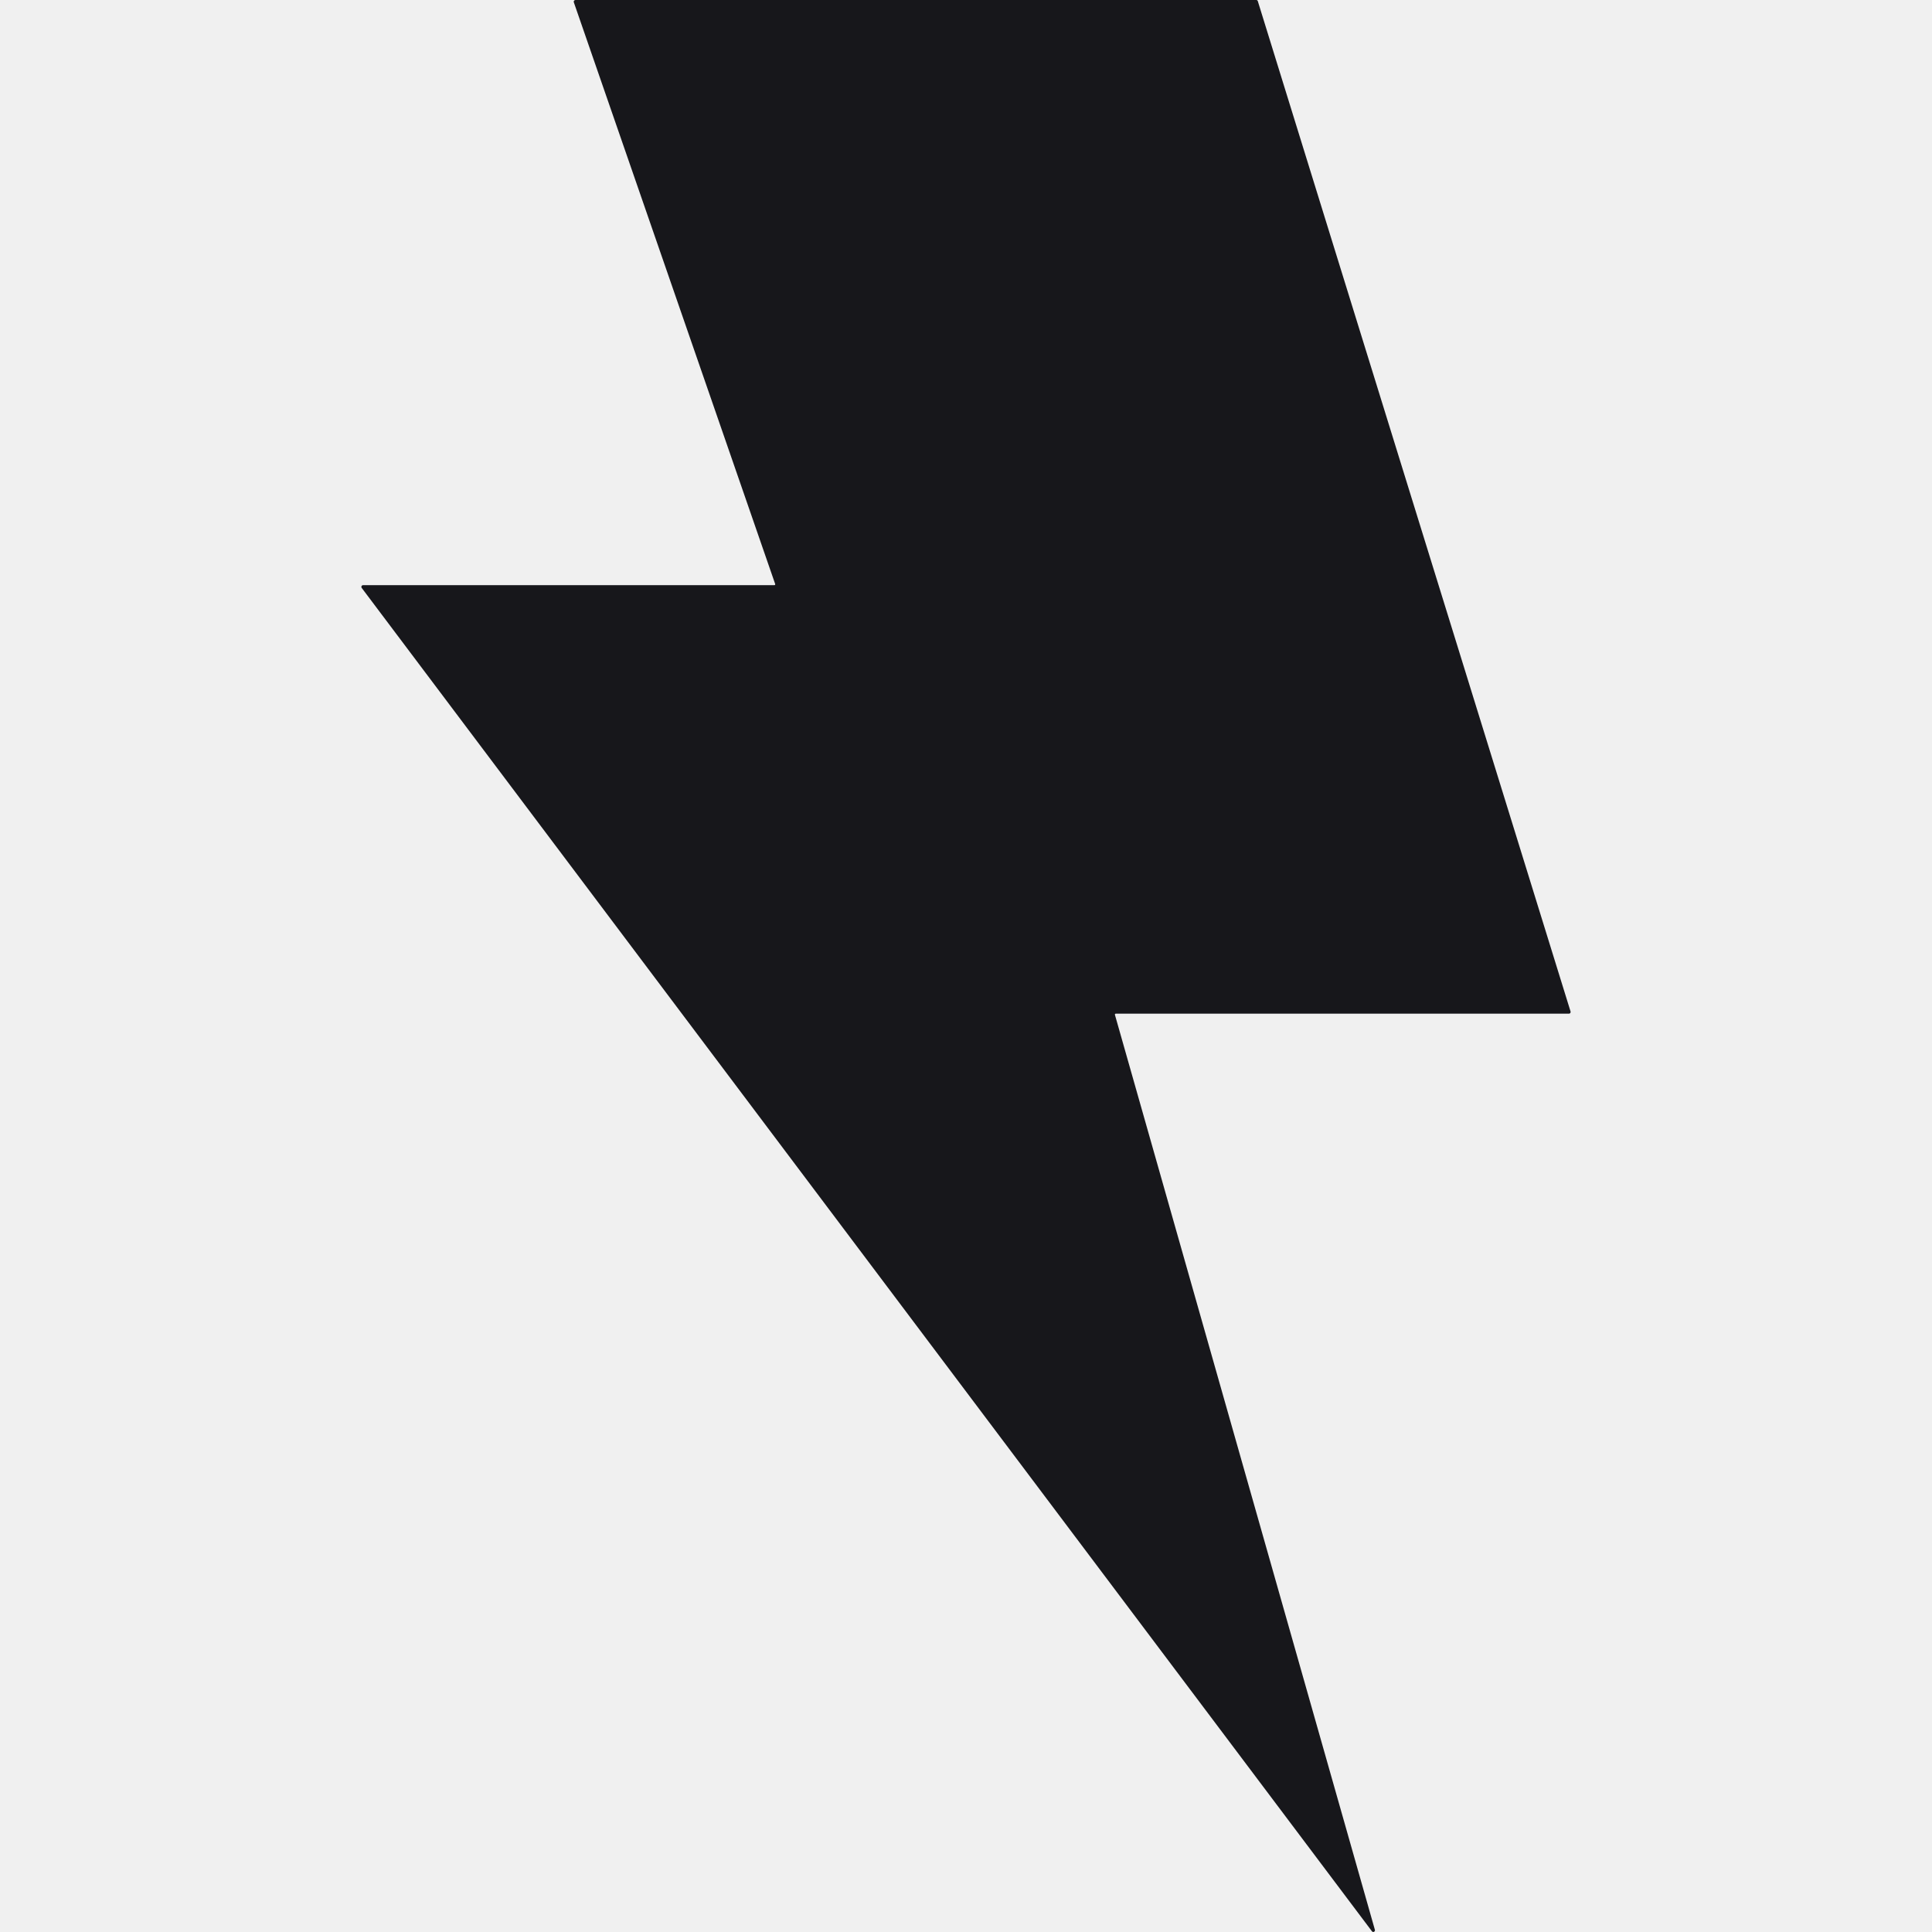
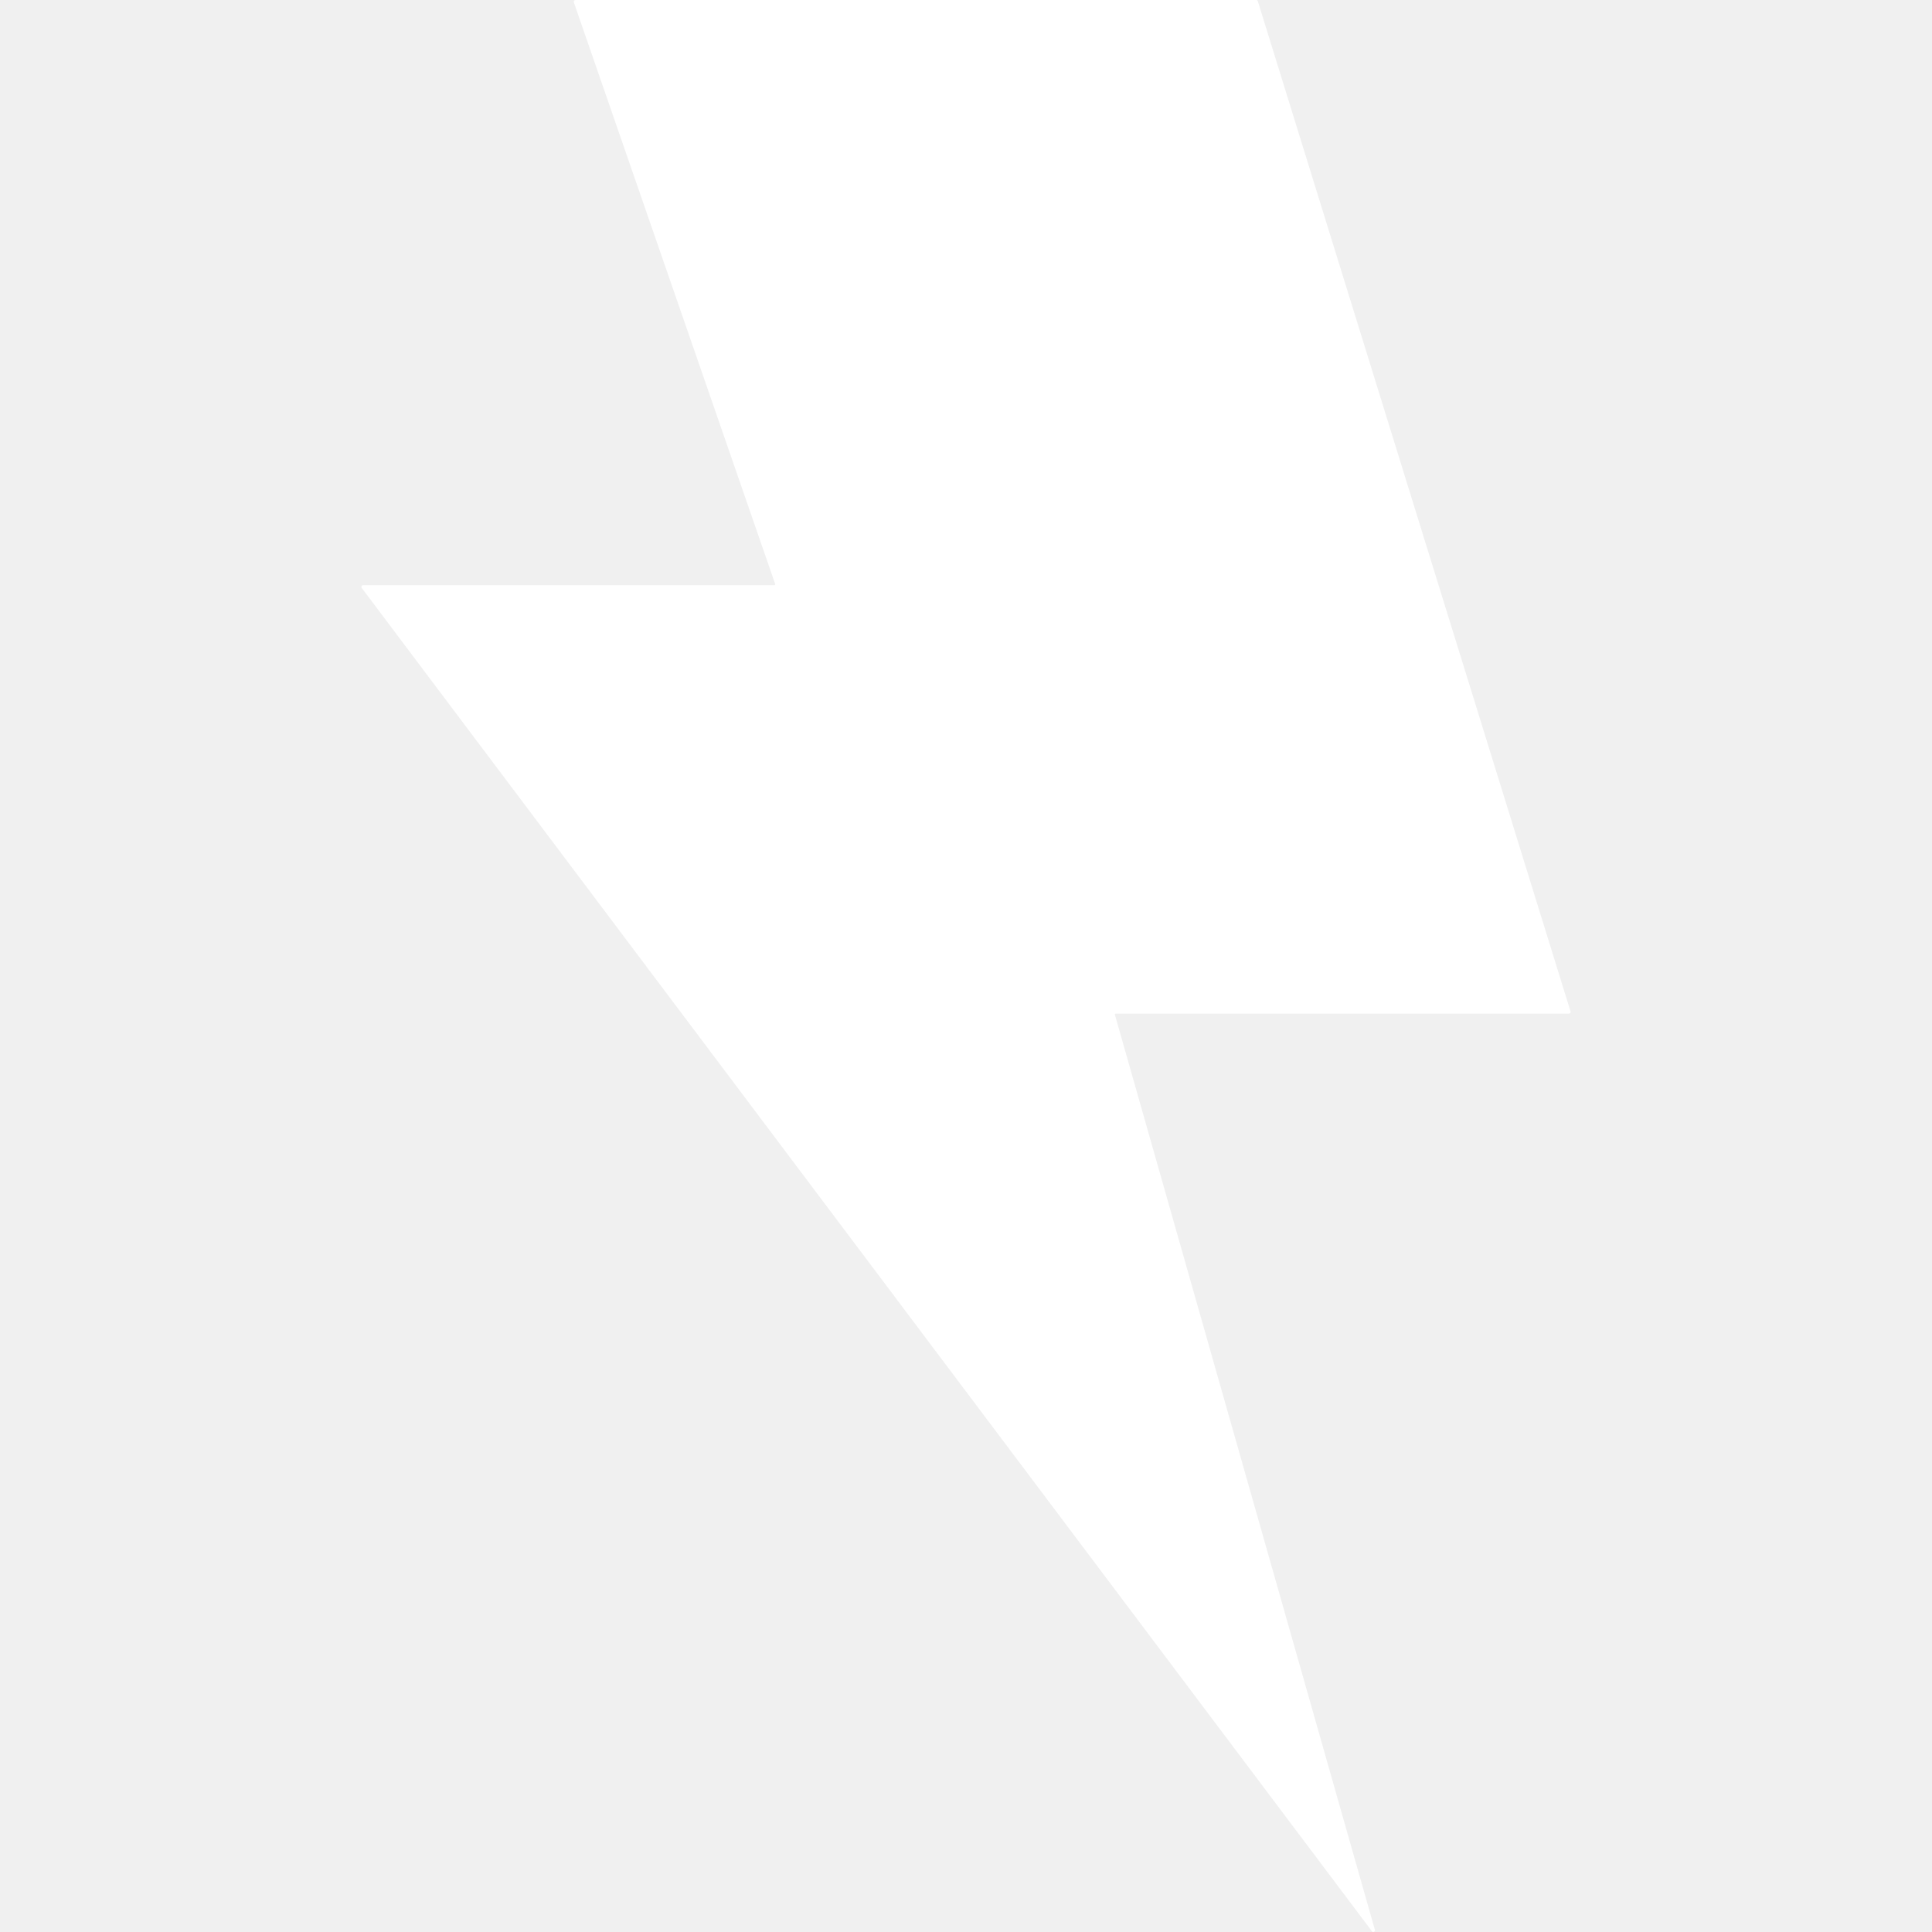
<svg xmlns="http://www.w3.org/2000/svg" width="25" height="25" viewBox="0 0 25 25" fill="none">
-   <path fill-rule="evenodd" clip-rule="evenodd" d="M7.425 0.029C7.42 0.015 7.431 0 7.446 0H16.256C16.265 0 16.274 0.006 16.276 0.015L20.323 13.089C20.327 13.103 20.317 13.117 20.302 13.117H14.437C14.43 13.117 14.425 13.124 14.427 13.131L17.791 24.972C17.797 24.995 17.767 25.01 17.753 24.991L4.68 7.607C4.67 7.593 4.68 7.572 4.698 7.572H10.021C10.028 7.572 10.033 7.565 10.031 7.558L7.425 0.029Z" fill="#17171B" />
+   <path fill-rule="evenodd" clip-rule="evenodd" d="M7.425 0.029C7.42 0.015 7.431 0 7.446 0H16.256C16.265 0 16.274 0.006 16.276 0.015L20.323 13.089C20.327 13.103 20.317 13.117 20.302 13.117H14.437C14.43 13.117 14.425 13.124 14.427 13.131L17.791 24.972C17.797 24.995 17.767 25.01 17.753 24.991L4.68 7.607C4.67 7.593 4.68 7.572 4.698 7.572H10.021C10.028 7.572 10.033 7.565 10.031 7.558L7.425 0.029Z" fill="white" />
</svg>
